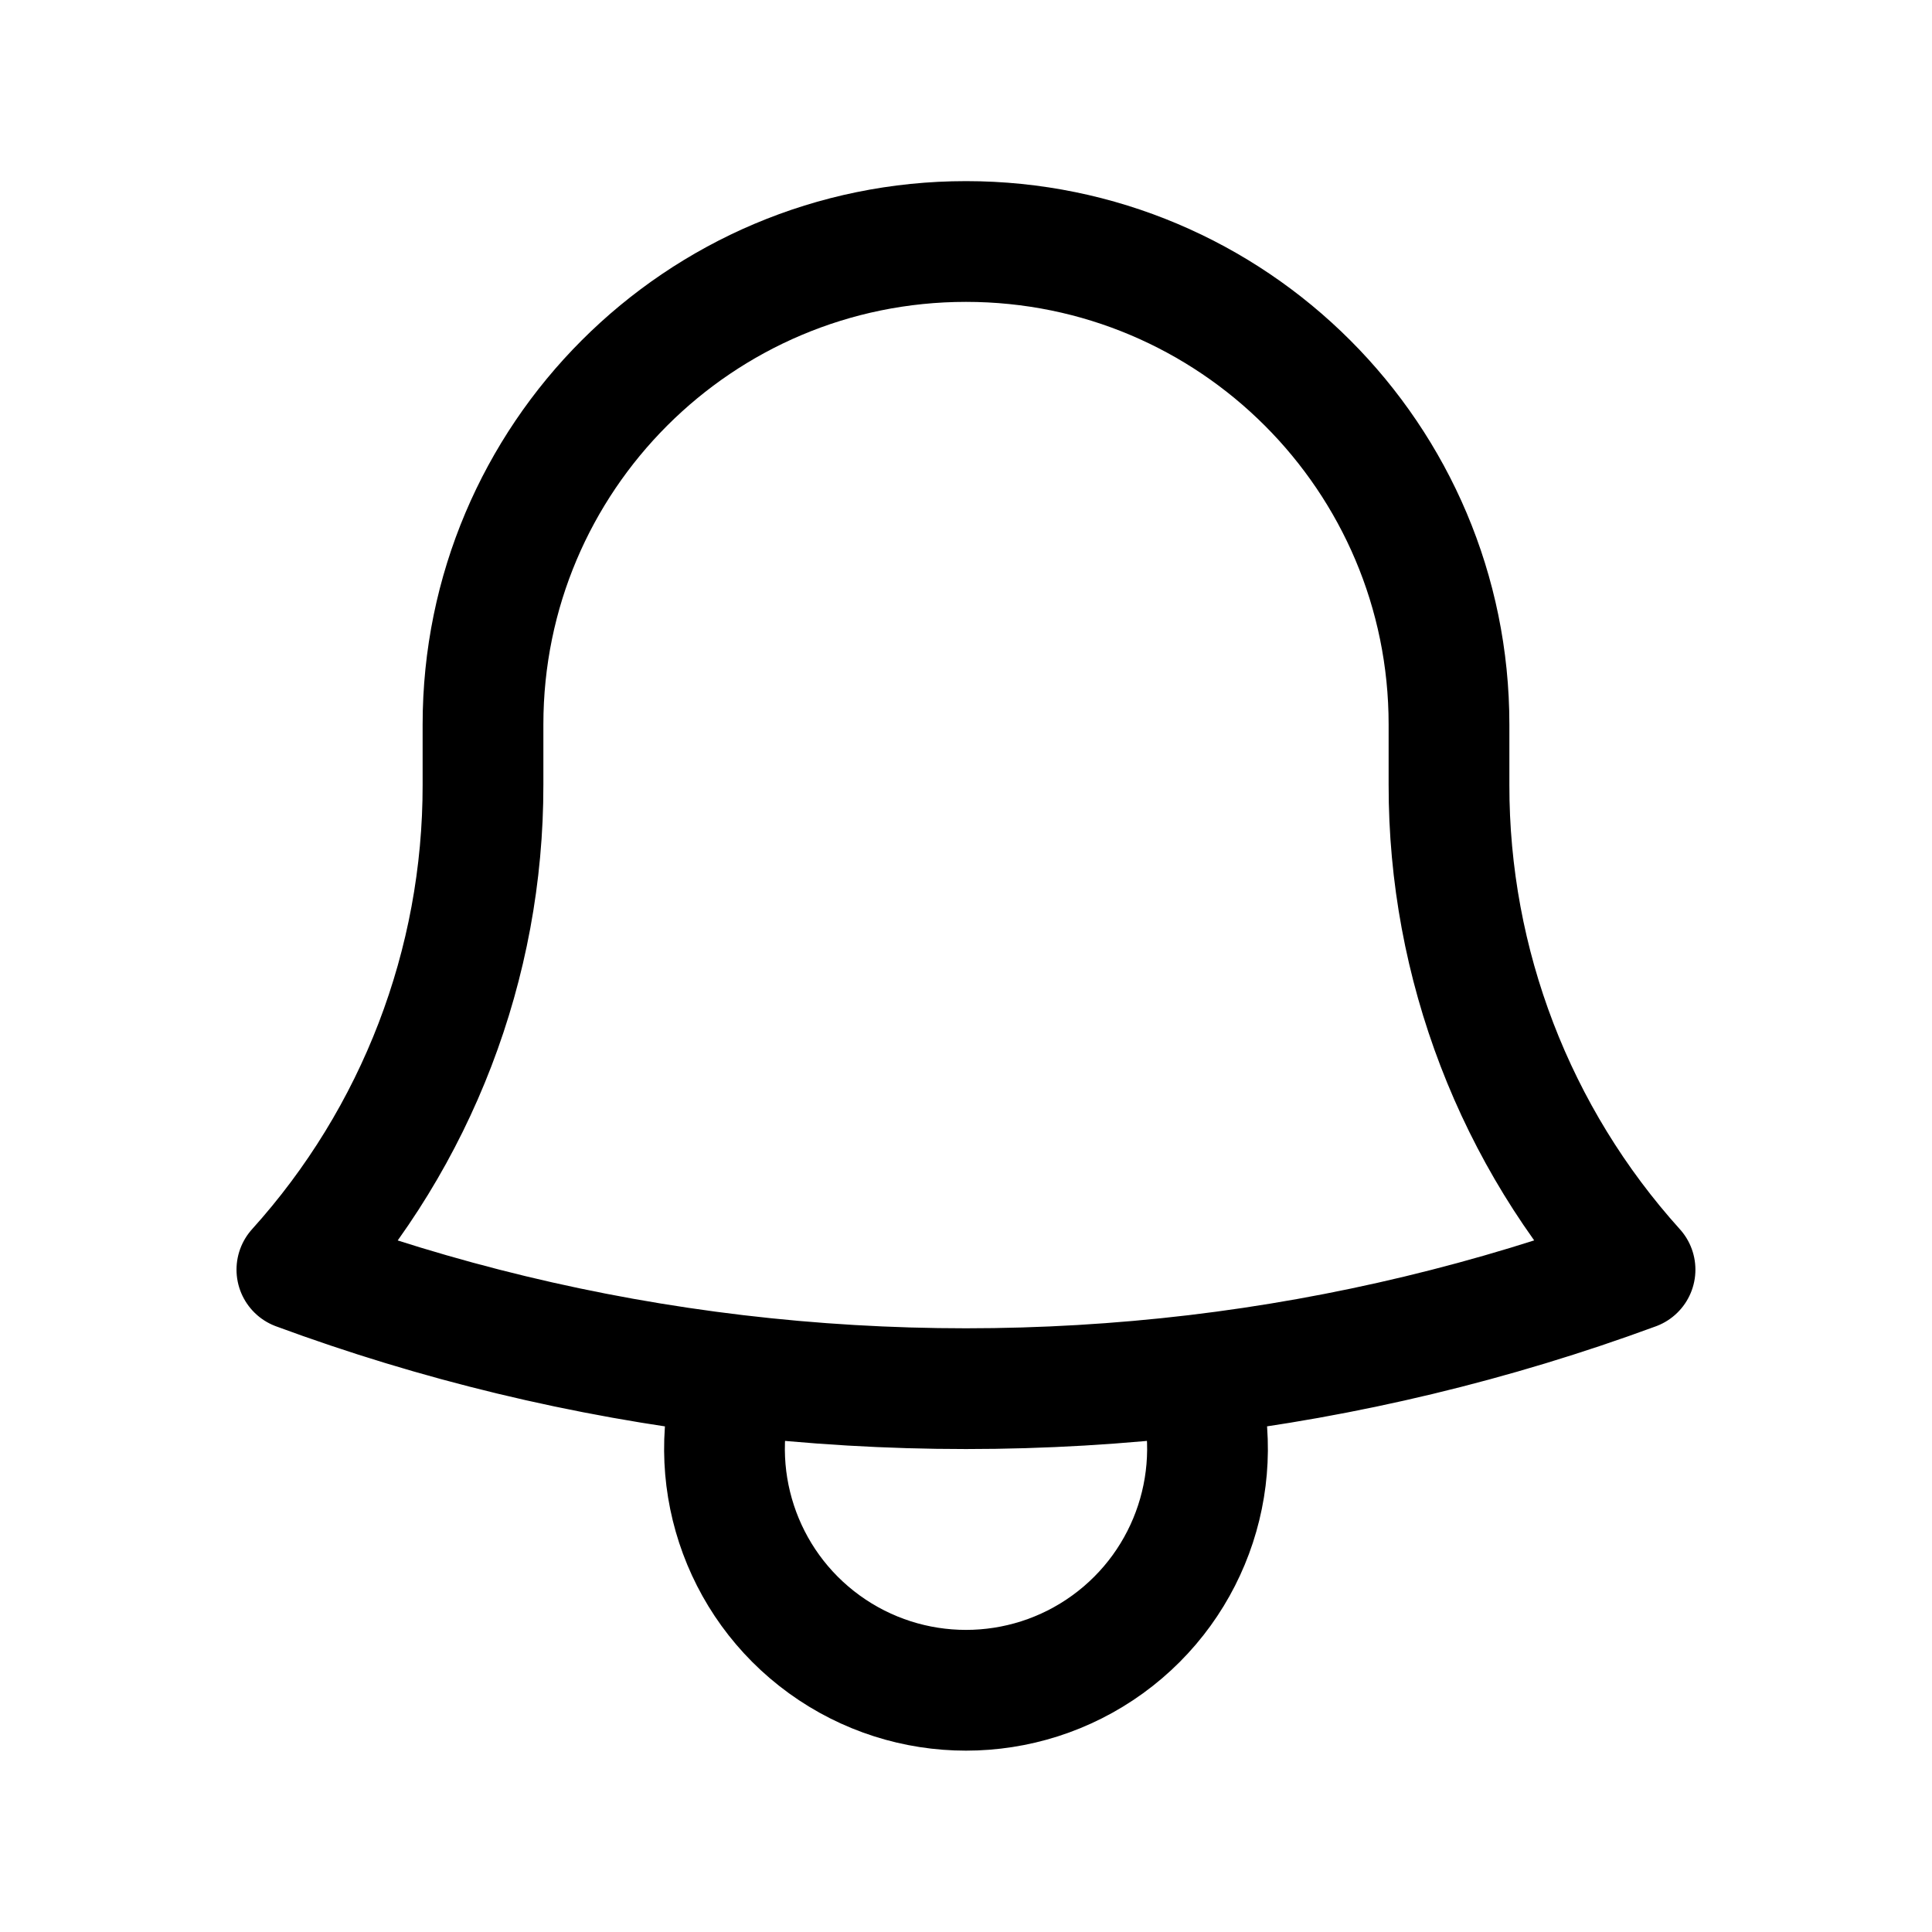
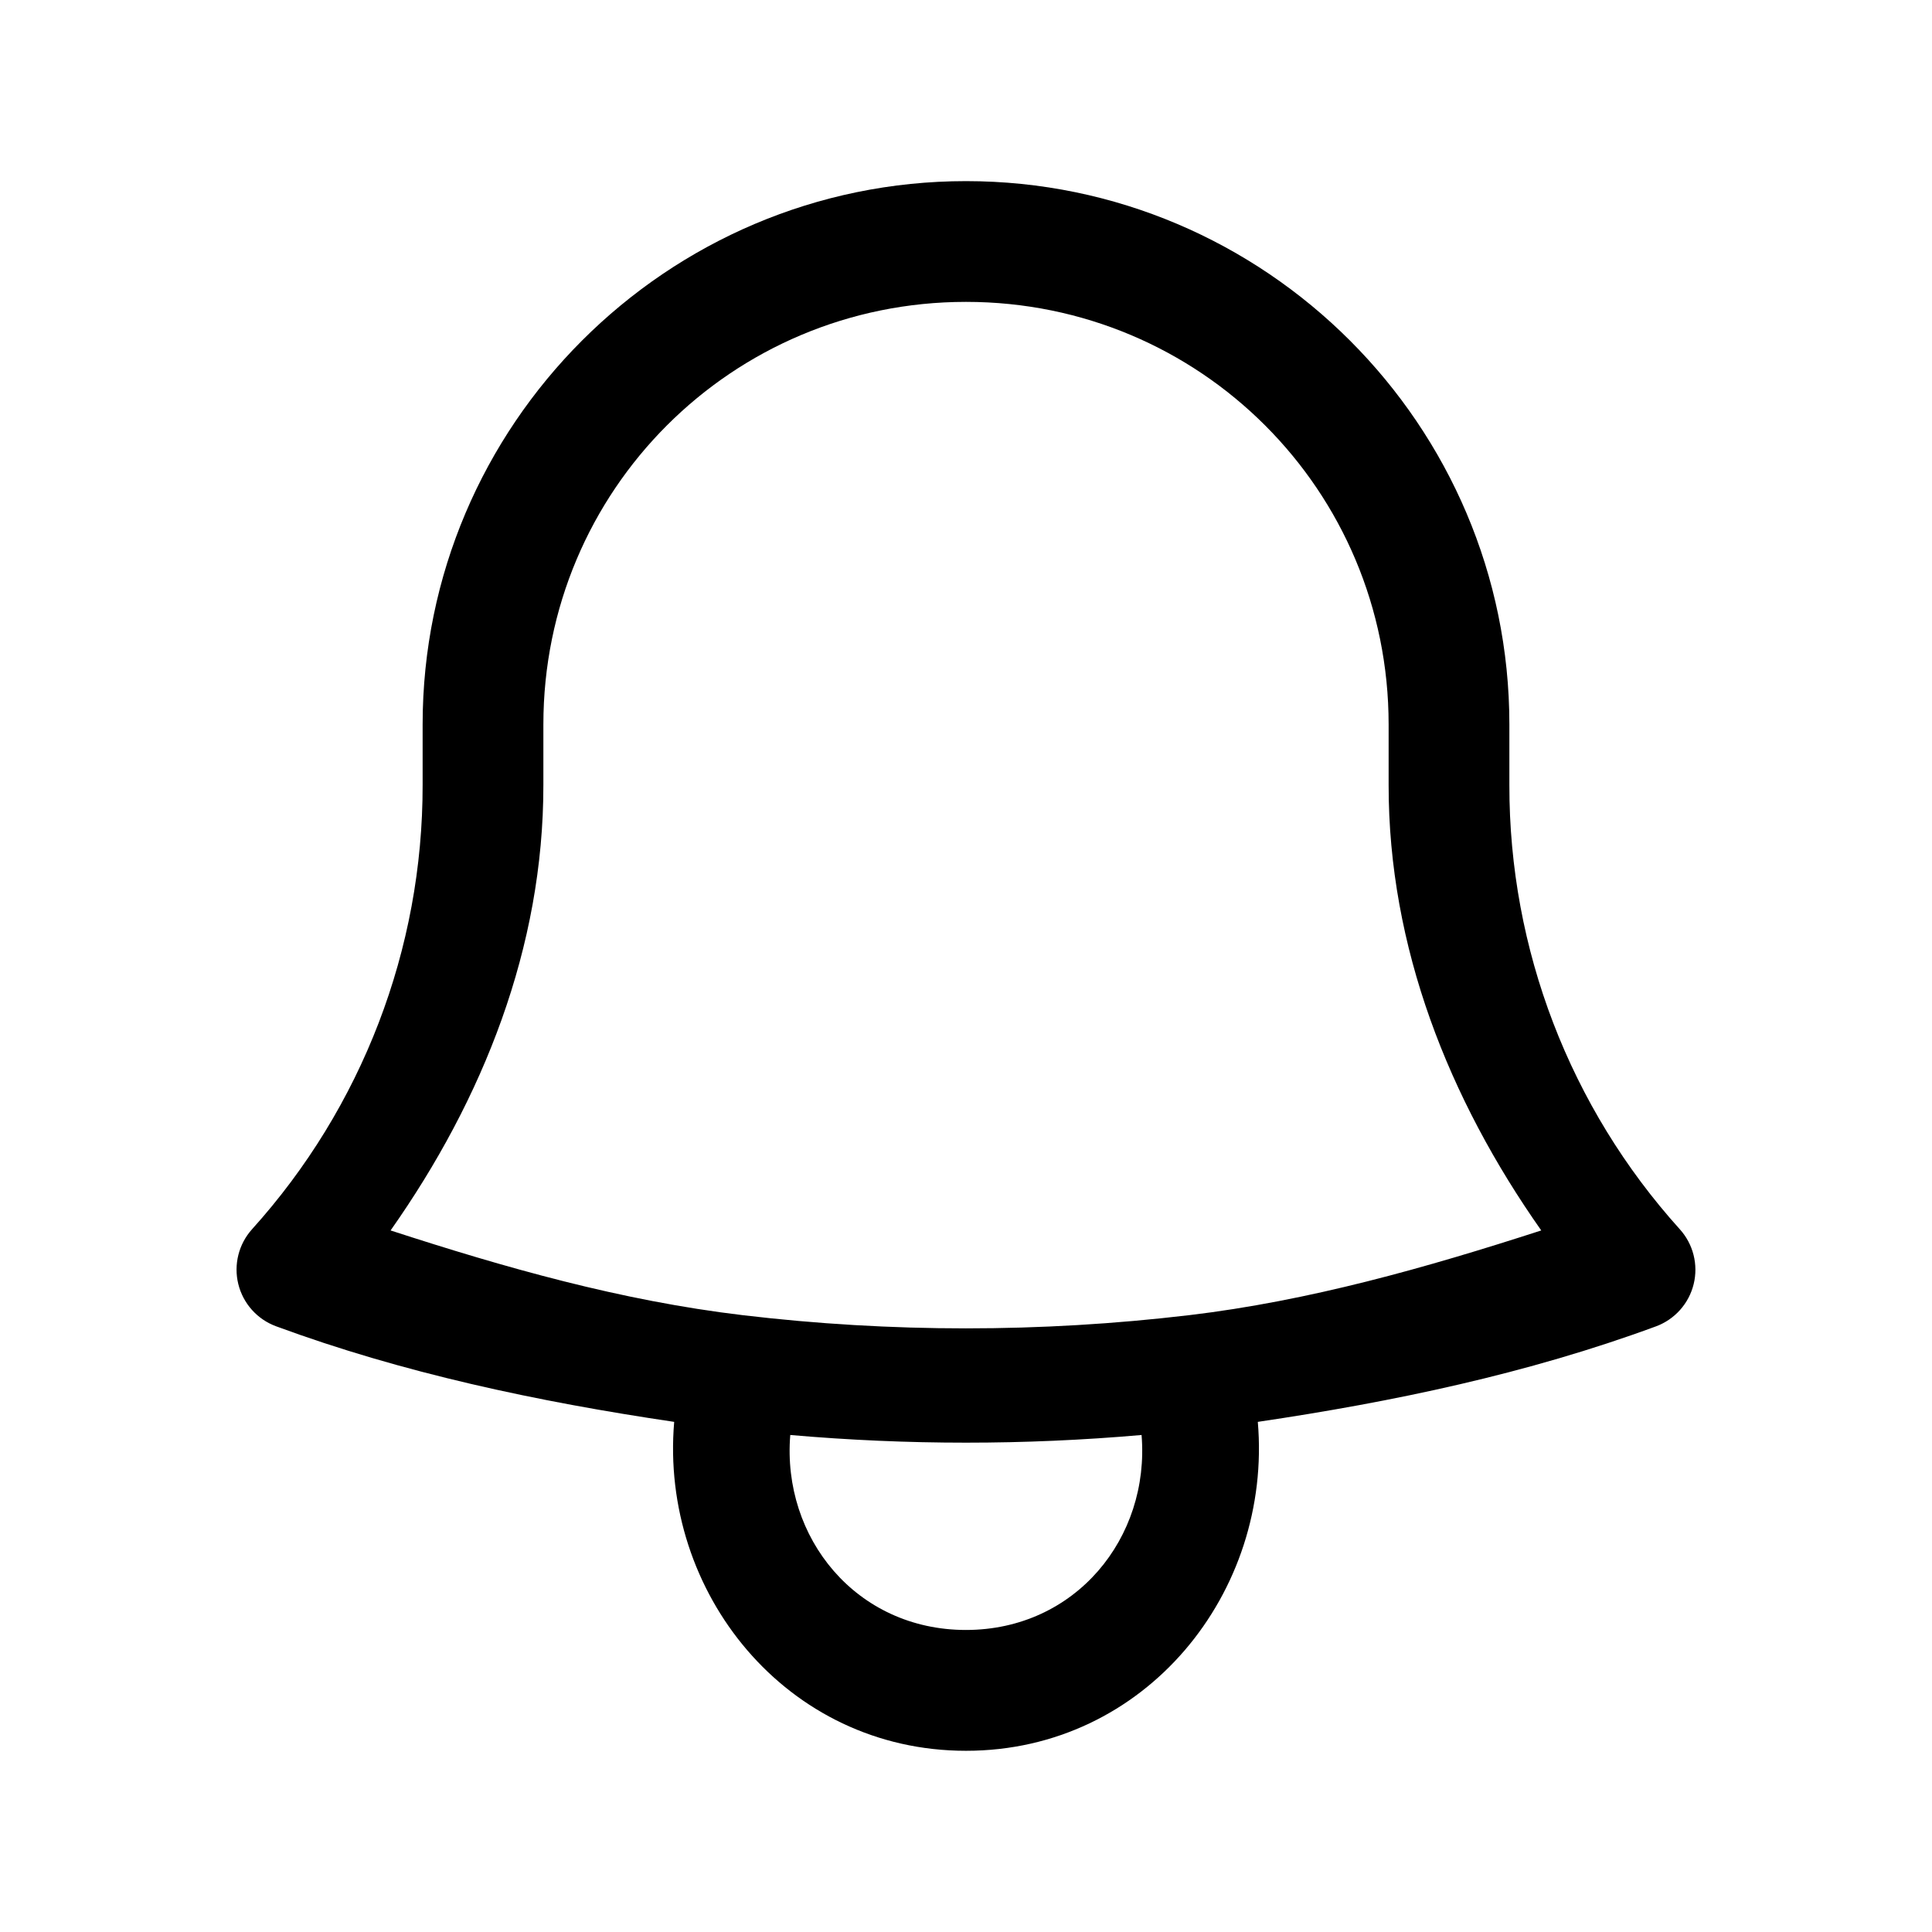
- <svg xmlns="http://www.w3.org/2000/svg" width="24" height="24" viewBox="0 0 24 24">
-   <path fill="none" stroke="currentColor" stroke-linecap="round" stroke-linejoin="round" stroke-width="1.5" d="M14.857 17.082a24 24 0 0 0 5.454-1.31A8.97 8.97 0 0 1 18 9.75V9A6 6 0 0 0 6 9v.75a8.97 8.97 0 0 1-2.312 6.022c1.733.64 3.56 1.085 5.455 1.31m5.714 0a24.3 24.3 0 0 1-5.714 0m5.714 0a3 3 0 1 1-5.714 0" />
+ <svg xmlns="http://www.w3.org/2000/svg" width="24" height="24" viewBox="0 0 24 24" version="1.1" id="svg1">
+   <defs id="defs1" />
+   <path style="baseline-shift:baseline;display:inline;overflow:visible;vector-effect:none;fill:currentColor;stroke-linecap:round;stroke-linejoin:round;enable-background:accumulate;stop-color:#000000;stop-opacity:1;opacity:1" d="M 12,2.25 C 8.281,2.25 5.25,5.281 5.25,9 v 0.75 c 0.003,2.039 -0.753,4.006 -2.119,5.52 a 0.75,0.75 0 0 0 0.297,1.205 c 1.572,0.58 3.244,0.936 4.947,1.188 -0.181,2.116 1.392,4.086 3.625,4.086 2.233,0 3.806,-1.97 3.625,-4.086 1.681,-0.249 3.349,-0.598 4.945,-1.186 a 0.75,0.75 0 0 0 0.297,-1.207 C 19.501,13.756 18.747,11.791 18.75,9.752 A 0.75,0.75 0 0 0 18.75,9.75 V 9 C 18.75,5.281 15.719,2.25 12,2.25 Z m 0,1.5 c 2.908,0 5.25,2.342 5.25,5.25 V 9.748 9.75 c -0.002,2.016 0.747,3.902 1.896,5.535 -1.431,0.463 -2.882,0.875 -4.377,1.053 -6.3e-4,7.5e-5 -0.001,-7.6e-5 -0.002,0 -1.839,0.218 -3.698,0.218 -5.537,0 C 7.709,16.157 6.268,15.745 4.852,15.285 6.002,13.652 6.752,11.767 6.75,9.75 V 9 C 6.75,6.092 9.092,3.75 12,3.75 Z M 9.818,17.826 c 1.453,0.127 2.911,0.127 4.363,0 0.105,1.277 -0.82,2.422 -2.182,2.422 -1.362,0 -2.287,-1.145 -2.182,-2.422 z" id="path1" />
</svg>
